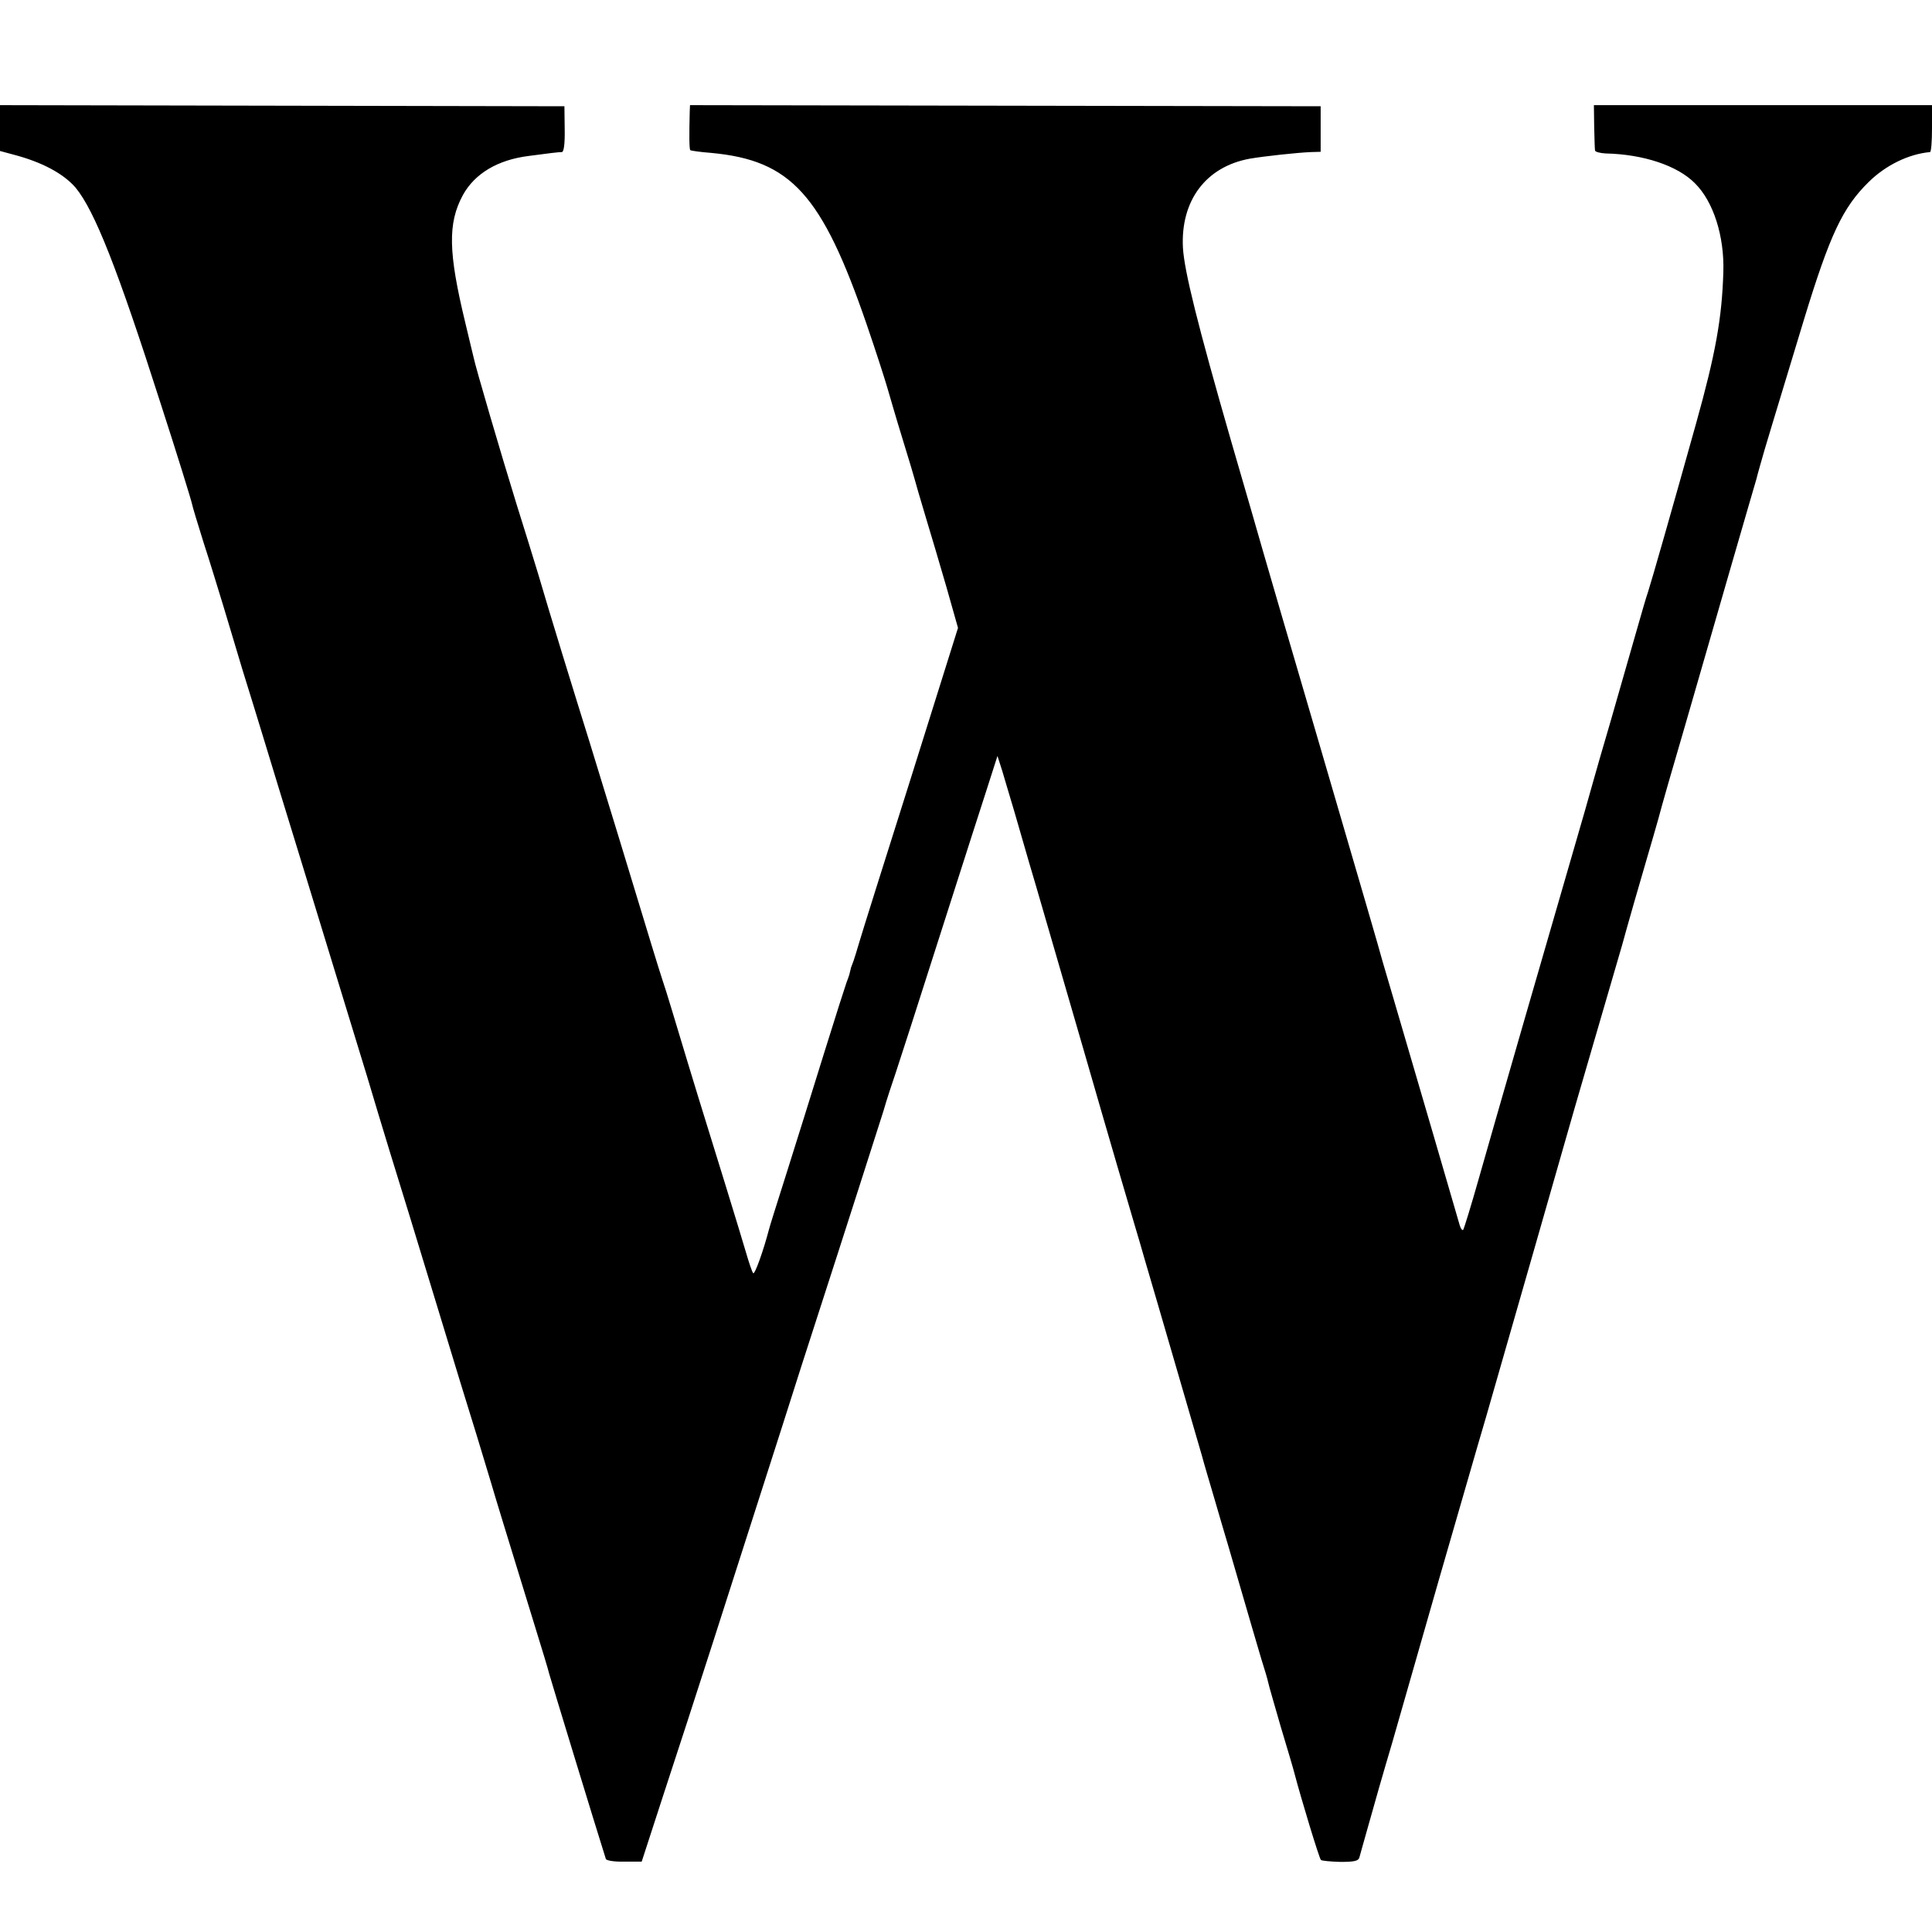
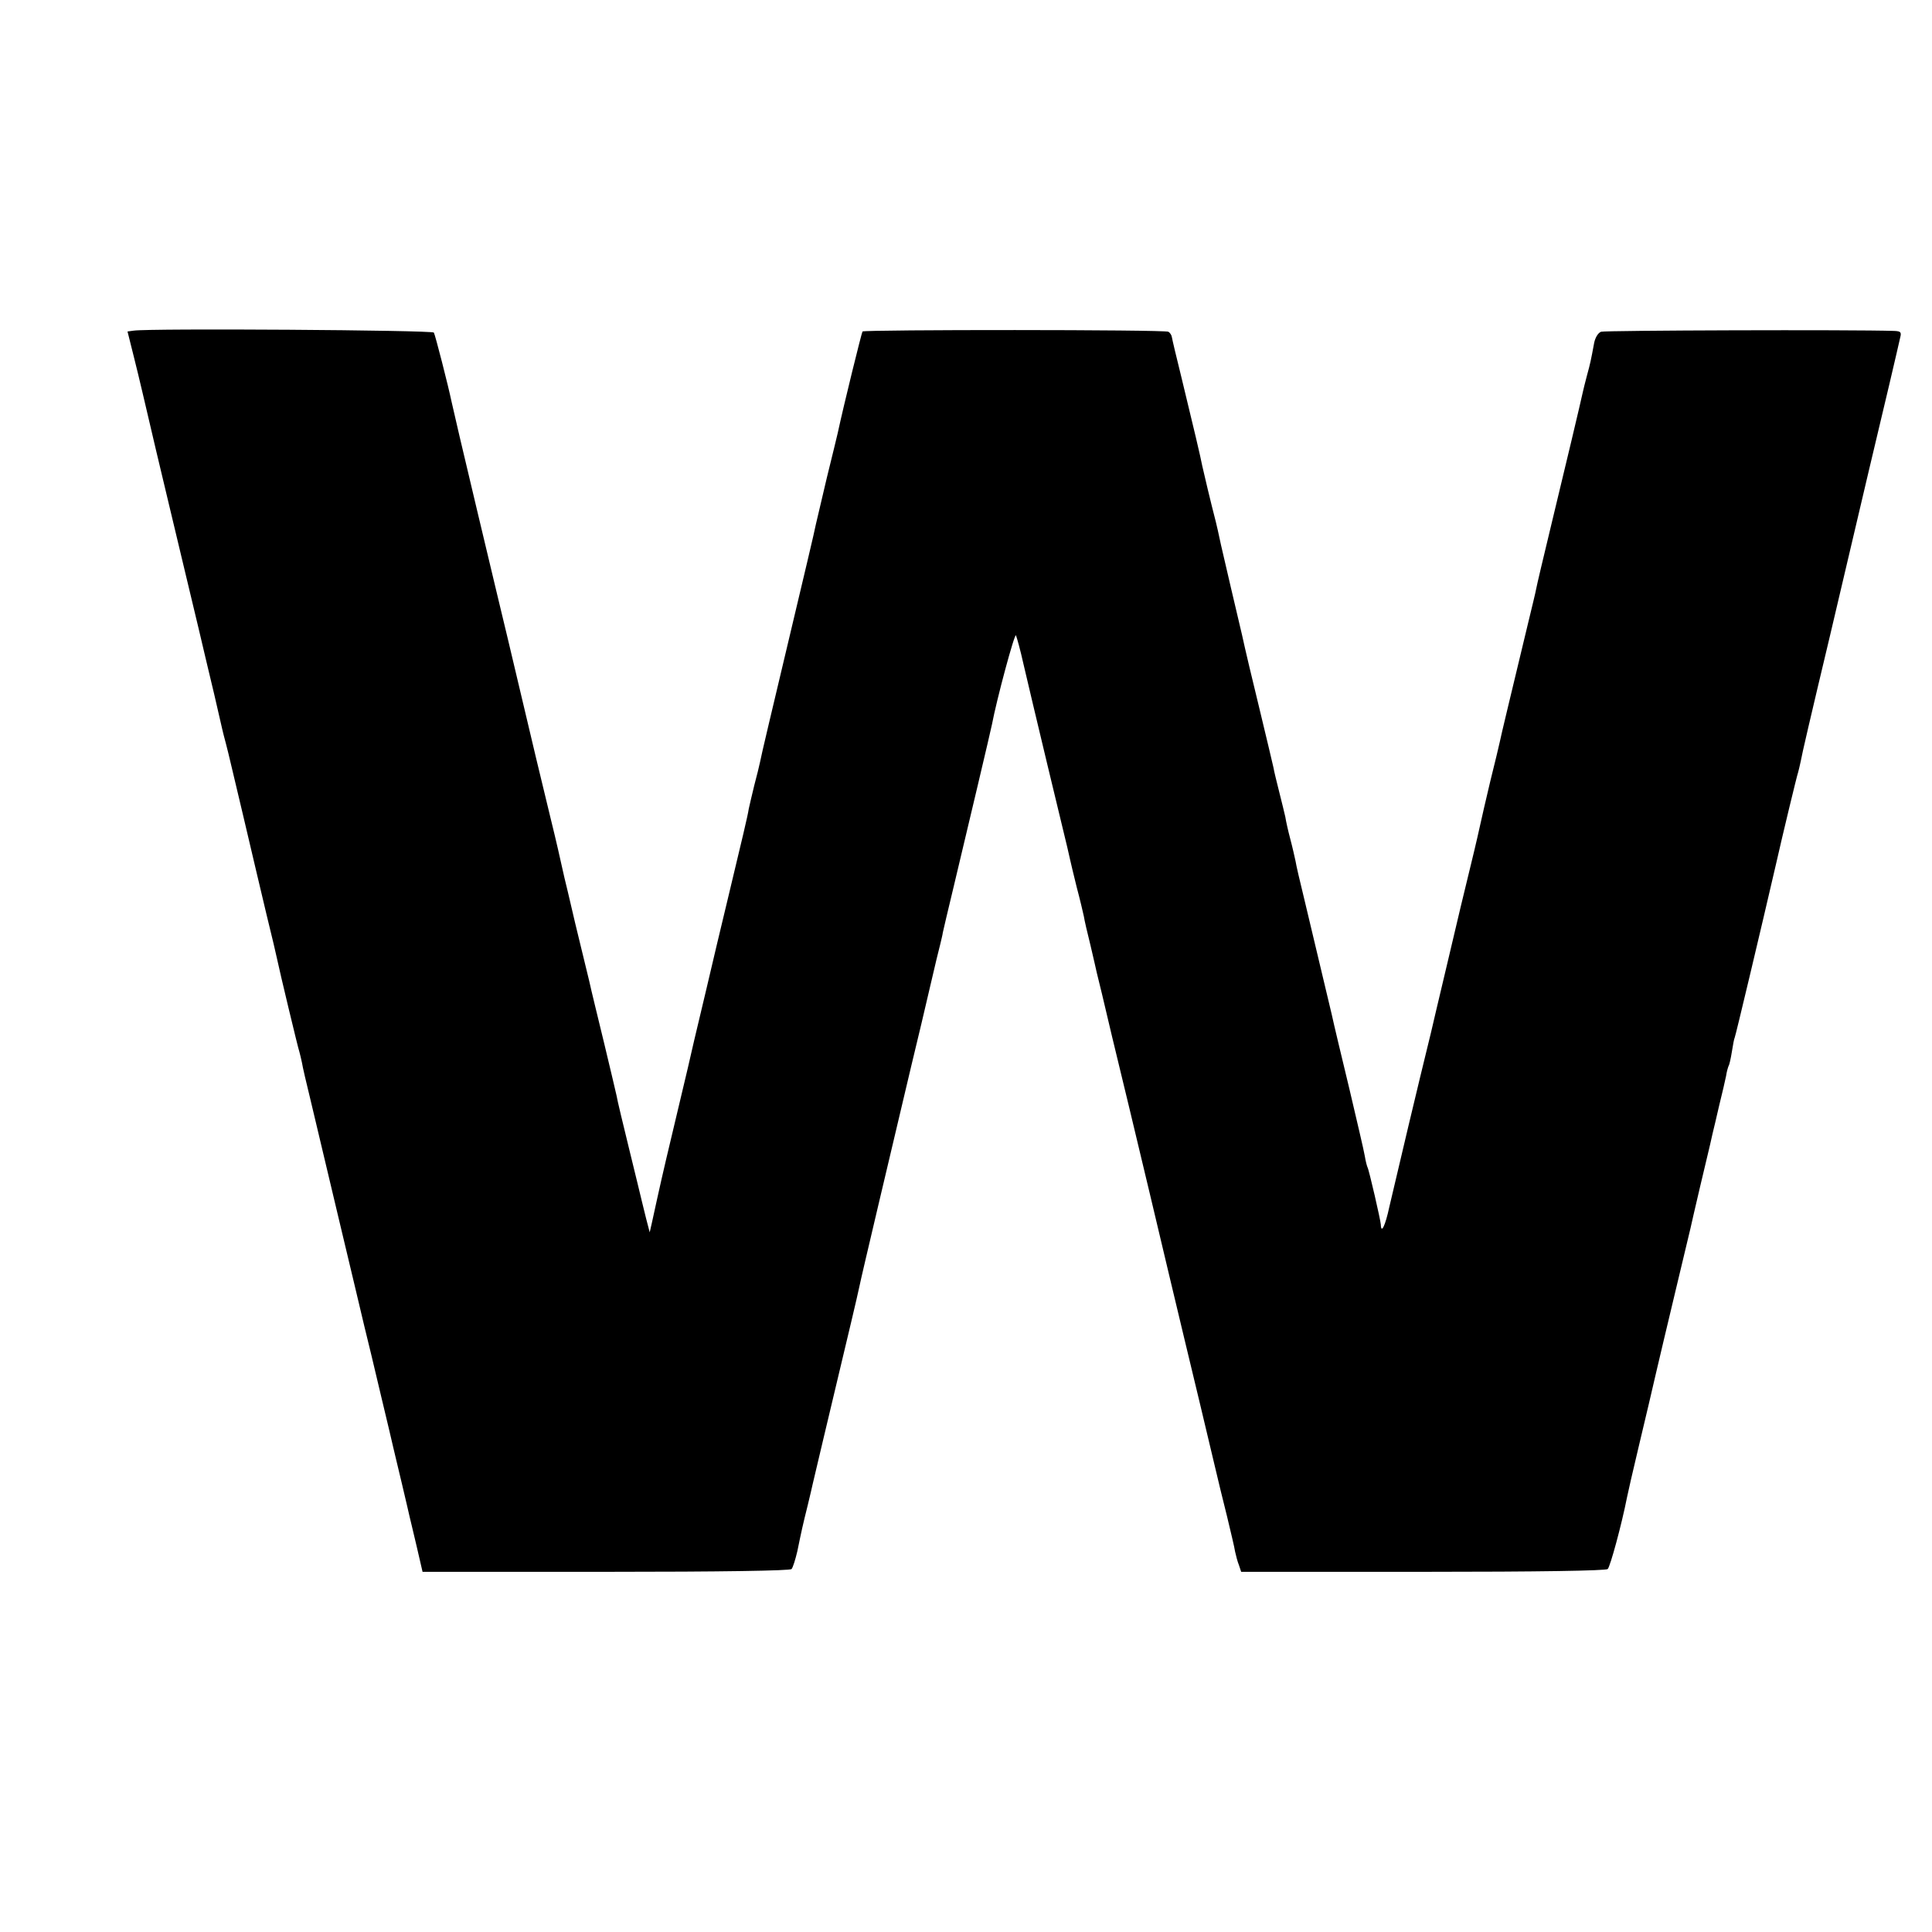
<svg xmlns="http://www.w3.org/2000/svg" version="1.0" width="700pt" height="700pt" viewBox="0 0 700 700" preserveAspectRatio="xMidYMid meet">
  <g transform="translate(0,700) scale(0.1,-0.1)" fill="#000000" stroke="none">
-     <path d="M0 6536 l0 -83 48 -13 c104 -27 182 -69 226 -120 69 -84 152 -294 309 -785 59 -182 110 -347 113 -362 1 -7 20 -70 42 -140 23 -70 54 -173 71 -228 16 -55 48 -158 69 -230 22 -71 57 -184 77 -250 20 -66 86 -282 147 -480 204 -668 230 -750 243 -795 7 -25 38 -126 68 -225 31 -99 106 -344 167 -545 61 -201 127 -417 147 -480 19 -63 43 -142 53 -175 16 -55 44 -146 162 -530 22 -71 44 -143 48 -160 6 -22 170 -560 205 -670 1 -6 30 -11 66 -10 l64 0 78 240 c118 359 220 678 432 1340 42 132 98 308 125 390 107 330 220 684 241 750 11 39 32 102 45 140 23 70 53 162 204 635 45 140 100 313 123 383 l41 128 17 -53 c9 -29 28 -96 44 -148 15 -52 40 -138 55 -190 16 -52 103 -354 195 -670 91 -316 175 -602 185 -635 10 -33 27 -91 38 -130 38 -128 192 -659 207 -710 7 -27 28 -97 45 -155 17 -58 39 -134 50 -170 85 -293 103 -353 120 -411 12 -37 23 -75 25 -85 2 -11 23 -82 45 -159 23 -77 46 -153 50 -170 25 -95 90 -309 96 -314 3 -3 35 -6 70 -7 49 0 65 3 69 15 2 9 18 63 34 121 16 58 54 191 85 295 30 105 106 370 169 590 64 220 140 486 171 590 88 307 287 999 291 1015 2 8 47 164 100 345 53 182 99 339 102 350 15 56 76 268 93 325 11 36 28 97 39 135 10 39 53 189 96 335 42 146 117 405 166 575 50 171 91 315 93 320 1 6 8 30 15 55 10 38 54 182 158 525 93 304 139 403 234 496 61 60 144 101 222 108 4 1 7 39 7 85 l0 85 -613 0 -612 0 1 -77 c1 -42 2 -81 3 -87 0 -5 18 -10 39 -11 136 -3 260 -44 323 -108 67 -66 107 -192 103 -321 -5 -168 -28 -296 -99 -550 -88 -315 -161 -570 -174 -610 -6 -16 -28 -93 -50 -170 -22 -77 -61 -212 -86 -300 -26 -88 -55 -189 -65 -225 -10 -36 -38 -135 -63 -220 -83 -285 -299 -1033 -349 -1210 -27 -96 -53 -179 -56 -185 -3 -5 -9 2 -13 15 -8 29 -167 573 -241 825 -28 94 -54 184 -58 200 -8 28 -36 125 -210 720 -112 382 -193 659 -206 705 -7 25 -58 202 -114 394 -121 420 -169 614 -174 698 -9 171 83 294 242 323 52 9 172 22 222 24 l35 1 0 83 0 82 -1143 2 -1142 2 -1 -25 c-2 -77 -2 -134 2 -138 2 -2 36 -7 76 -10 289 -27 401 -150 563 -621 34 -99 67 -202 75 -230 8 -27 32 -111 55 -185 23 -74 43 -142 45 -150 2 -8 19 -67 38 -130 19 -63 54 -180 77 -260 l41 -145 -171 -545 c-95 -300 -179 -567 -187 -595 -8 -27 -17 -57 -20 -65 -3 -8 -8 -21 -10 -27 -1 -7 -5 -19 -6 -25 -2 -7 -7 -20 -10 -28 -3 -8 -40 -123 -81 -255 -41 -132 -102 -328 -136 -435 -34 -107 -63 -199 -64 -205 -19 -73 -51 -164 -57 -158 -4 4 -16 40 -27 78 -16 56 -126 412 -172 560 -12 38 -59 194 -94 310 -15 50 -31 101 -36 115 -5 14 -22 70 -39 125 -58 192 -183 601 -226 740 -52 166 -146 471 -185 605 -16 52 -51 167 -79 255 -55 178 -149 498 -155 530 -3 11 -16 67 -30 125 -62 256 -64 361 -9 463 43 78 126 128 239 142 74 10 108 14 120 14 7 1 11 30 10 84 l-1 82 -1022 2 -1023 2 0 -83z" />
+     <path d="M484 5802 l-22 -3 23 -92 c19 -75 42 -175 80 -337 7 -31 74 -309 105 -440 40 -166 69 -289 75 -315 3 -11 16 -69 31 -130 14 -60 27 -117 29 -126 2 -9 8 -33 14 -55 6 -21 33 -138 62 -259 28 -121 67 -283 85 -360 19 -77 36 -149 38 -160 7 -35 76 -324 81 -337 2 -7 6 -24 9 -38 2 -14 16 -74 31 -135 14 -60 60 -252 101 -425 41 -173 84 -351 94 -395 11 -44 38 -156 60 -250 22 -93 43 -179 45 -190 3 -11 16 -69 31 -130 14 -60 27 -114 28 -120 1 -5 13 -53 25 -105 l22 -95 664 0 c421 0 668 4 673 10 5 6 14 35 21 65 15 73 19 92 37 164 8 34 17 70 19 81 6 25 51 217 139 585 14 58 27 116 30 130 5 27 120 512 187 795 23 94 54 226 70 295 16 69 32 136 36 150 3 14 8 32 9 41 2 9 19 83 39 165 47 197 137 576 139 589 17 90 82 332 87 323 3 -7 16 -53 27 -103 28 -121 151 -634 159 -665 3 -14 8 -34 10 -44 2 -10 13 -55 24 -100 12 -45 23 -92 26 -106 2 -14 13 -61 24 -105 10 -44 21 -89 23 -100 3 -11 28 -114 55 -230 28 -115 90 -372 137 -570 47 -198 103 -434 125 -525 41 -170 75 -312 110 -460 11 -47 31 -130 45 -185 13 -55 27 -112 29 -127 3 -14 9 -37 14 -49 l8 -24 658 0 c424 0 662 4 670 10 9 8 51 163 70 260 2 11 22 99 45 195 23 96 50 211 60 255 10 44 42 177 70 295 28 118 53 222 55 230 4 20 65 280 71 303 2 9 6 27 9 40 3 12 14 58 24 102 11 44 22 92 25 107 2 15 7 31 9 36 3 4 8 27 12 52 4 25 8 47 10 50 3 5 98 405 150 630 23 102 76 322 80 332 2 7 6 24 9 38 4 24 37 166 106 455 47 200 95 403 140 595 23 96 57 240 76 320 19 80 36 155 39 168 5 19 1 22 -22 23 -150 5 -1049 2 -1062 -3 -11 -4 -21 -21 -25 -40 -12 -65 -14 -74 -26 -118 -7 -25 -13 -52 -15 -60 -6 -29 -67 -286 -116 -488 -27 -112 -51 -213 -53 -225 -2 -12 -16 -69 -30 -127 -66 -275 -98 -407 -102 -428 -3 -13 -18 -78 -35 -145 -16 -67 -31 -133 -34 -147 -3 -14 -18 -81 -35 -150 -17 -69 -56 -231 -86 -360 -31 -129 -57 -242 -59 -250 -49 -199 -120 -499 -151 -632 -15 -70 -30 -100 -31 -65 -1 17 -43 199 -48 207 -2 4 -7 22 -10 41 -3 19 -29 129 -56 244 -28 116 -57 237 -64 270 -15 62 -55 230 -100 420 -15 61 -29 121 -31 135 -3 14 -11 50 -19 80 -8 30 -16 66 -18 80 -3 14 -13 54 -22 90 -9 36 -19 76 -21 89 -3 13 -25 107 -50 210 -25 102 -54 224 -64 271 -11 47 -29 123 -40 170 -11 47 -27 117 -36 155 -8 39 -17 77 -19 85 -17 65 -45 183 -49 202 -5 28 -33 146 -76 323 -18 72 -33 136 -34 143 -1 8 -7 17 -13 20 -12 8 -1100 8 -1108 1 -3 -4 -67 -262 -90 -369 -2 -8 -19 -80 -39 -160 -19 -80 -37 -157 -40 -170 -2 -14 -48 -207 -101 -430 -53 -223 -99 -416 -101 -430 -3 -14 -12 -52 -21 -85 -8 -33 -17 -71 -20 -85 -4 -27 -22 -101 -78 -335 -20 -82 -54 -226 -76 -320 -22 -93 -42 -177 -44 -185 -2 -8 -12 -53 -23 -100 -11 -47 -37 -155 -57 -240 -33 -138 -44 -187 -73 -320 l-8 -35 -13 50 c-7 28 -14 57 -16 65 -2 8 -22 92 -45 185 -23 94 -44 181 -46 195 -3 13 -23 99 -45 190 -22 91 -47 192 -54 225 -8 33 -31 128 -51 210 -19 83 -37 157 -39 165 -17 76 -29 130 -50 215 -21 85 -67 277 -155 650 -11 44 -60 251 -110 460 -50 209 -92 389 -94 400 -12 58 -59 241 -64 250 -6 9 -1028 16 -1088 7z" />
  </g>
</svg>
